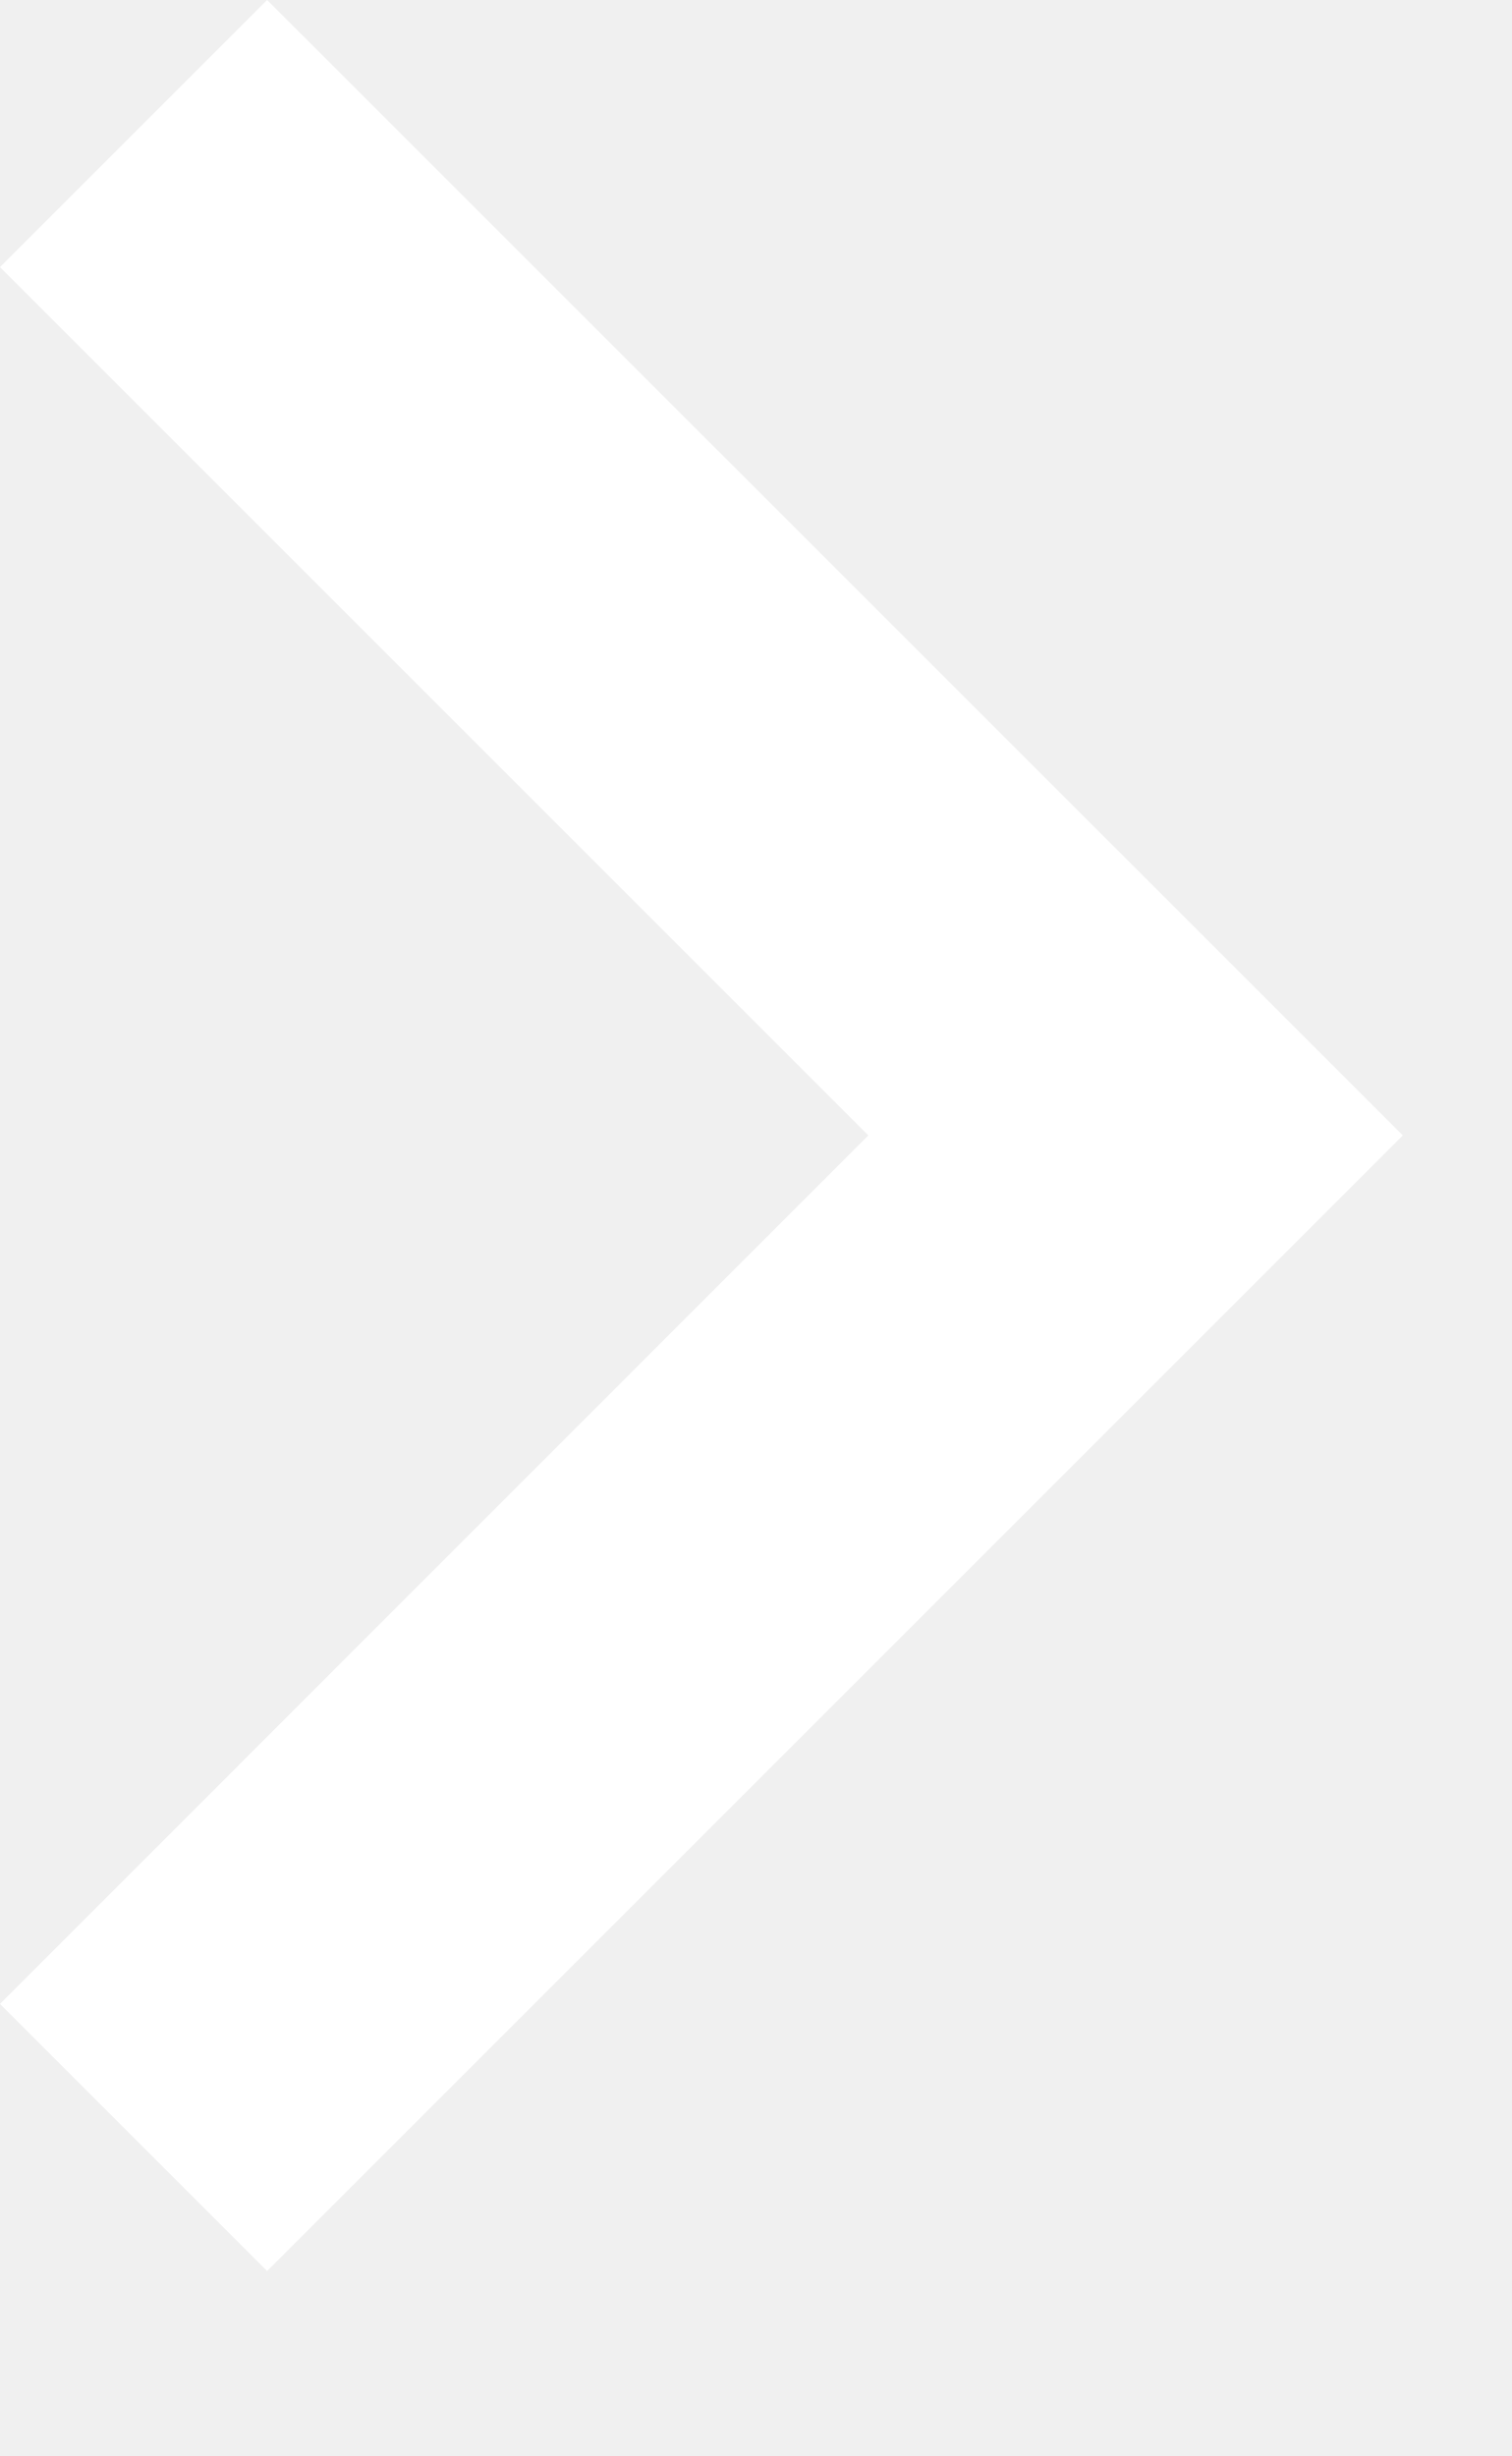
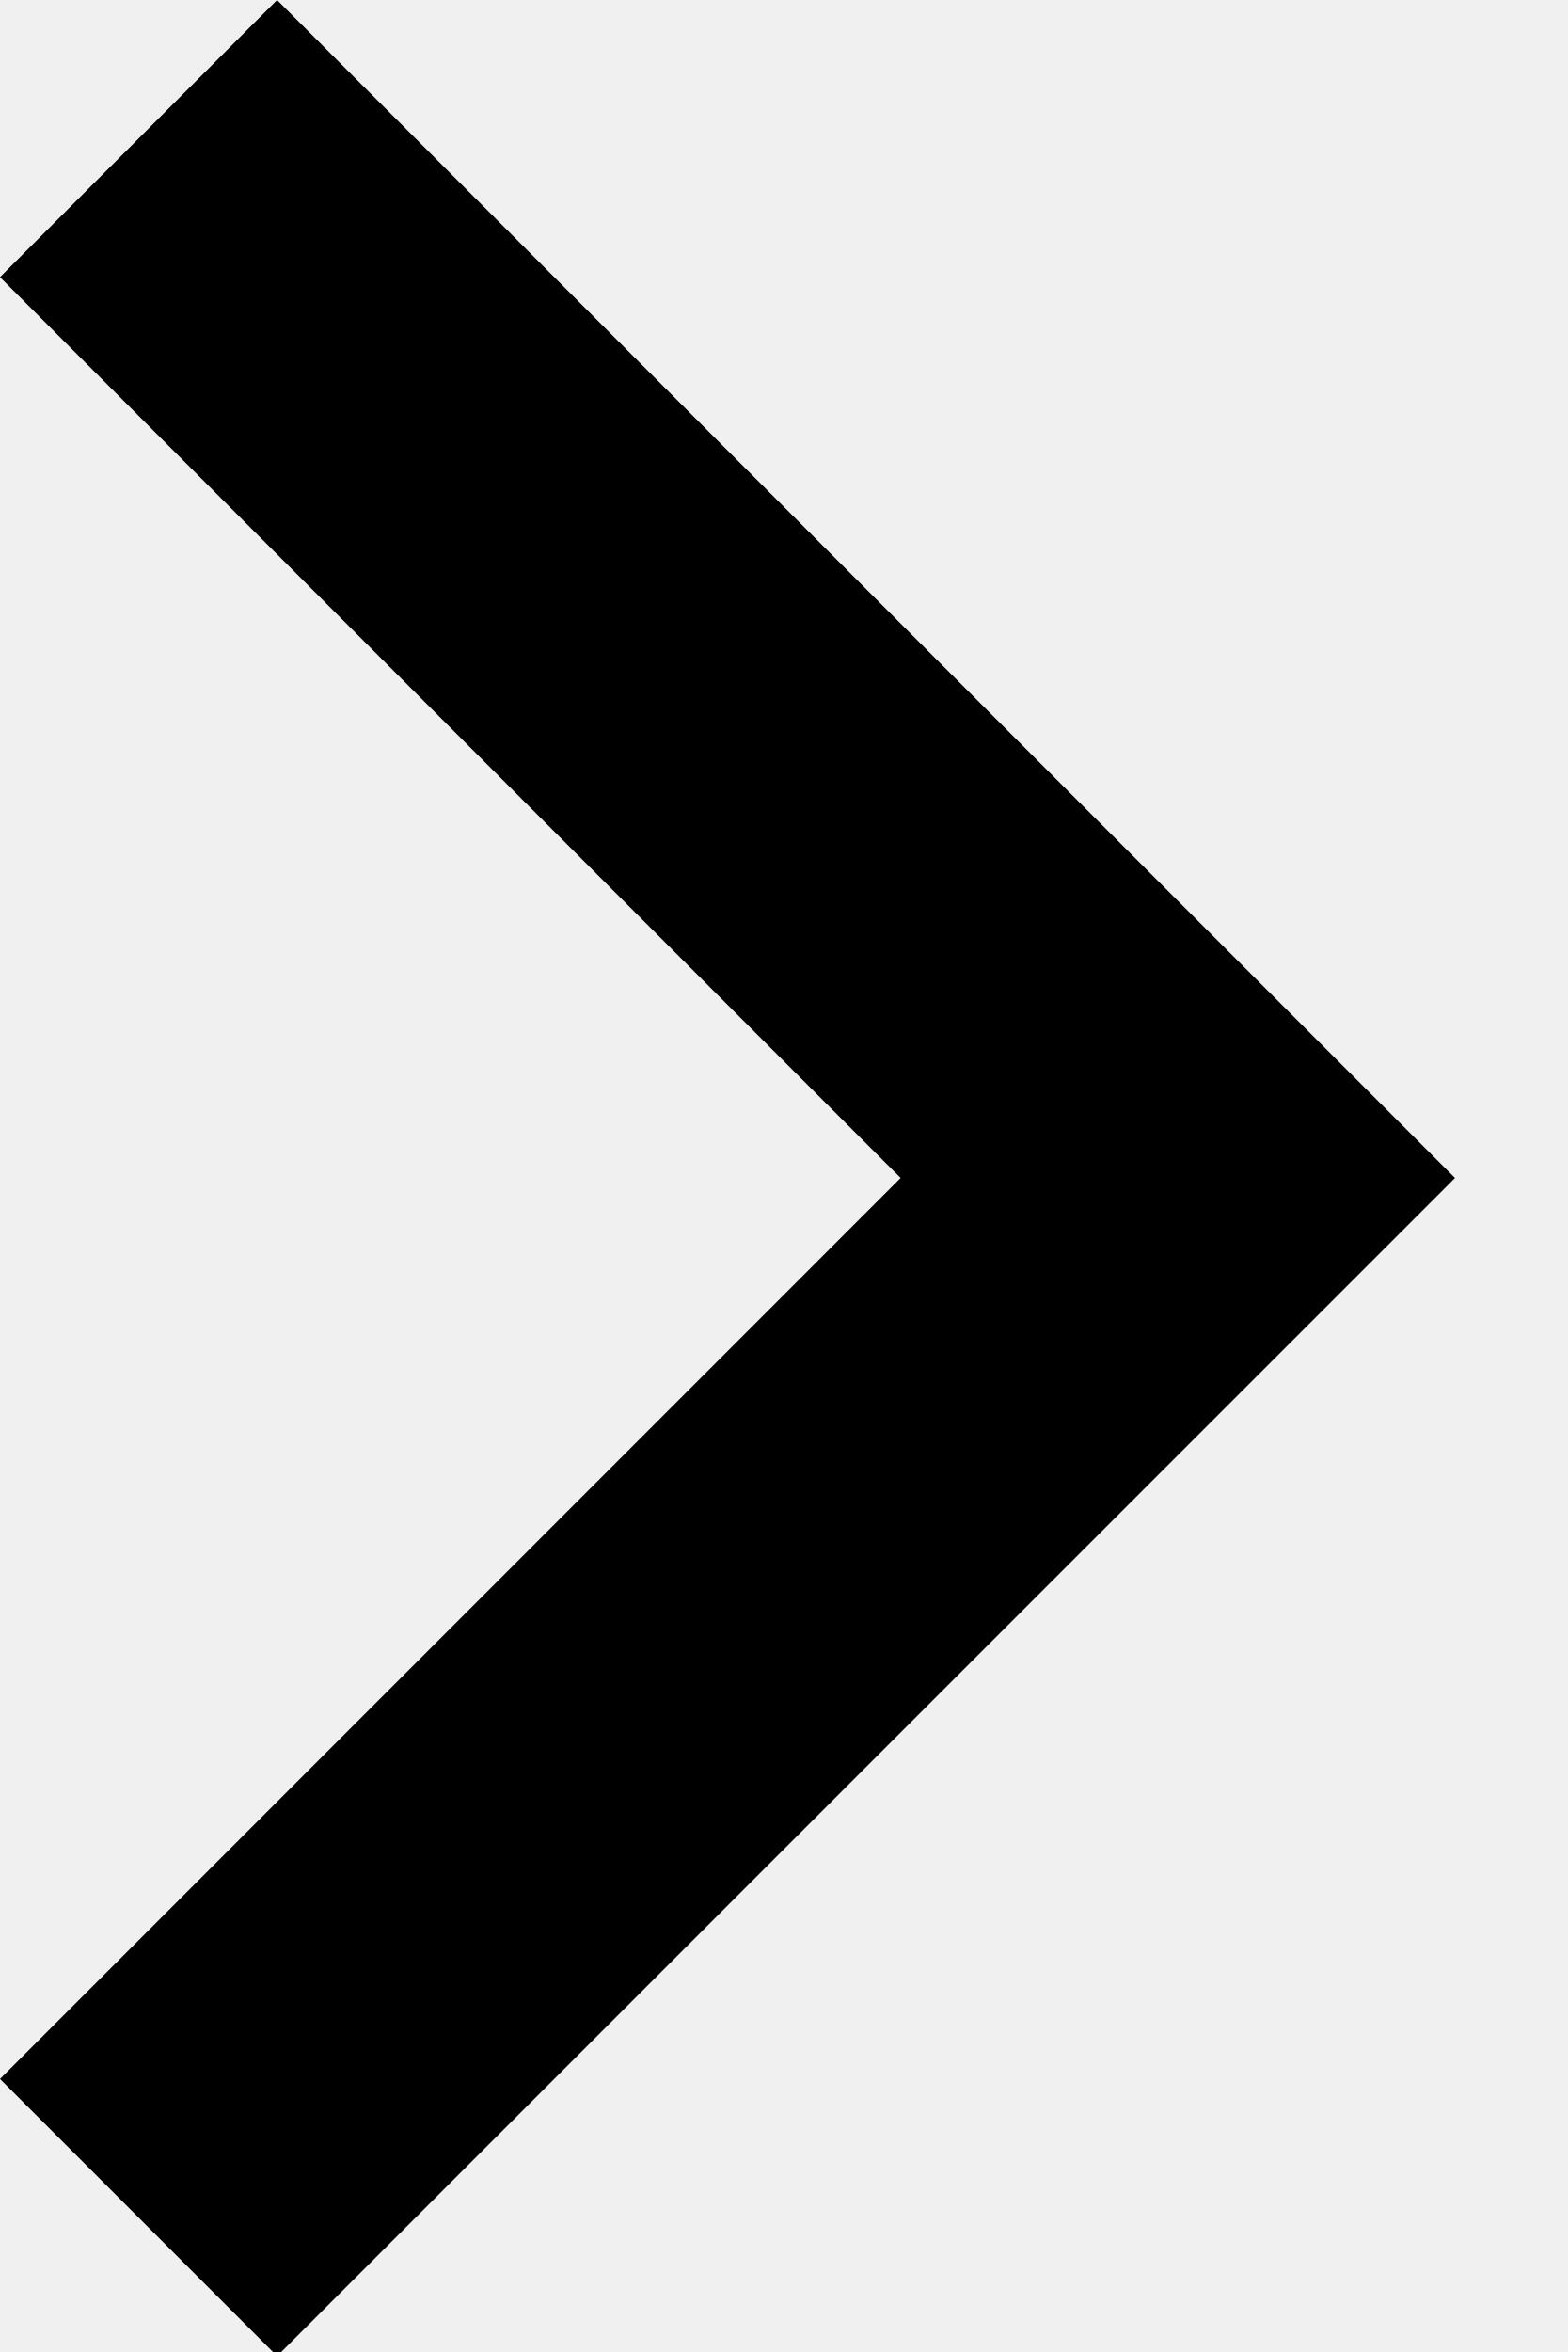
- <svg xmlns="http://www.w3.org/2000/svg" width="8" height="13" viewBox="0 0 8 13" fill="none">
-   <path fill-rule="evenodd" clip-rule="evenodd" d="M7.425 6.01L1.414 0L1.90735e-06 1.414L4.596 6.01L0 10.607L1.414 12.021L7.425 6.01Z" fill="white" />
+ <svg xmlns="http://www.w3.org/2000/svg" width="8" height="12" viewBox="0 0 8 12" fill="inherit">
+   <path fill-rule="evenodd" clip-rule="evenodd" d="M7.425 6.01L1.414 0L1.90735e-06 1.414L4.596 6.01L0 10.607L1.414 12.021L7.425 6.01Z" />
</svg>
